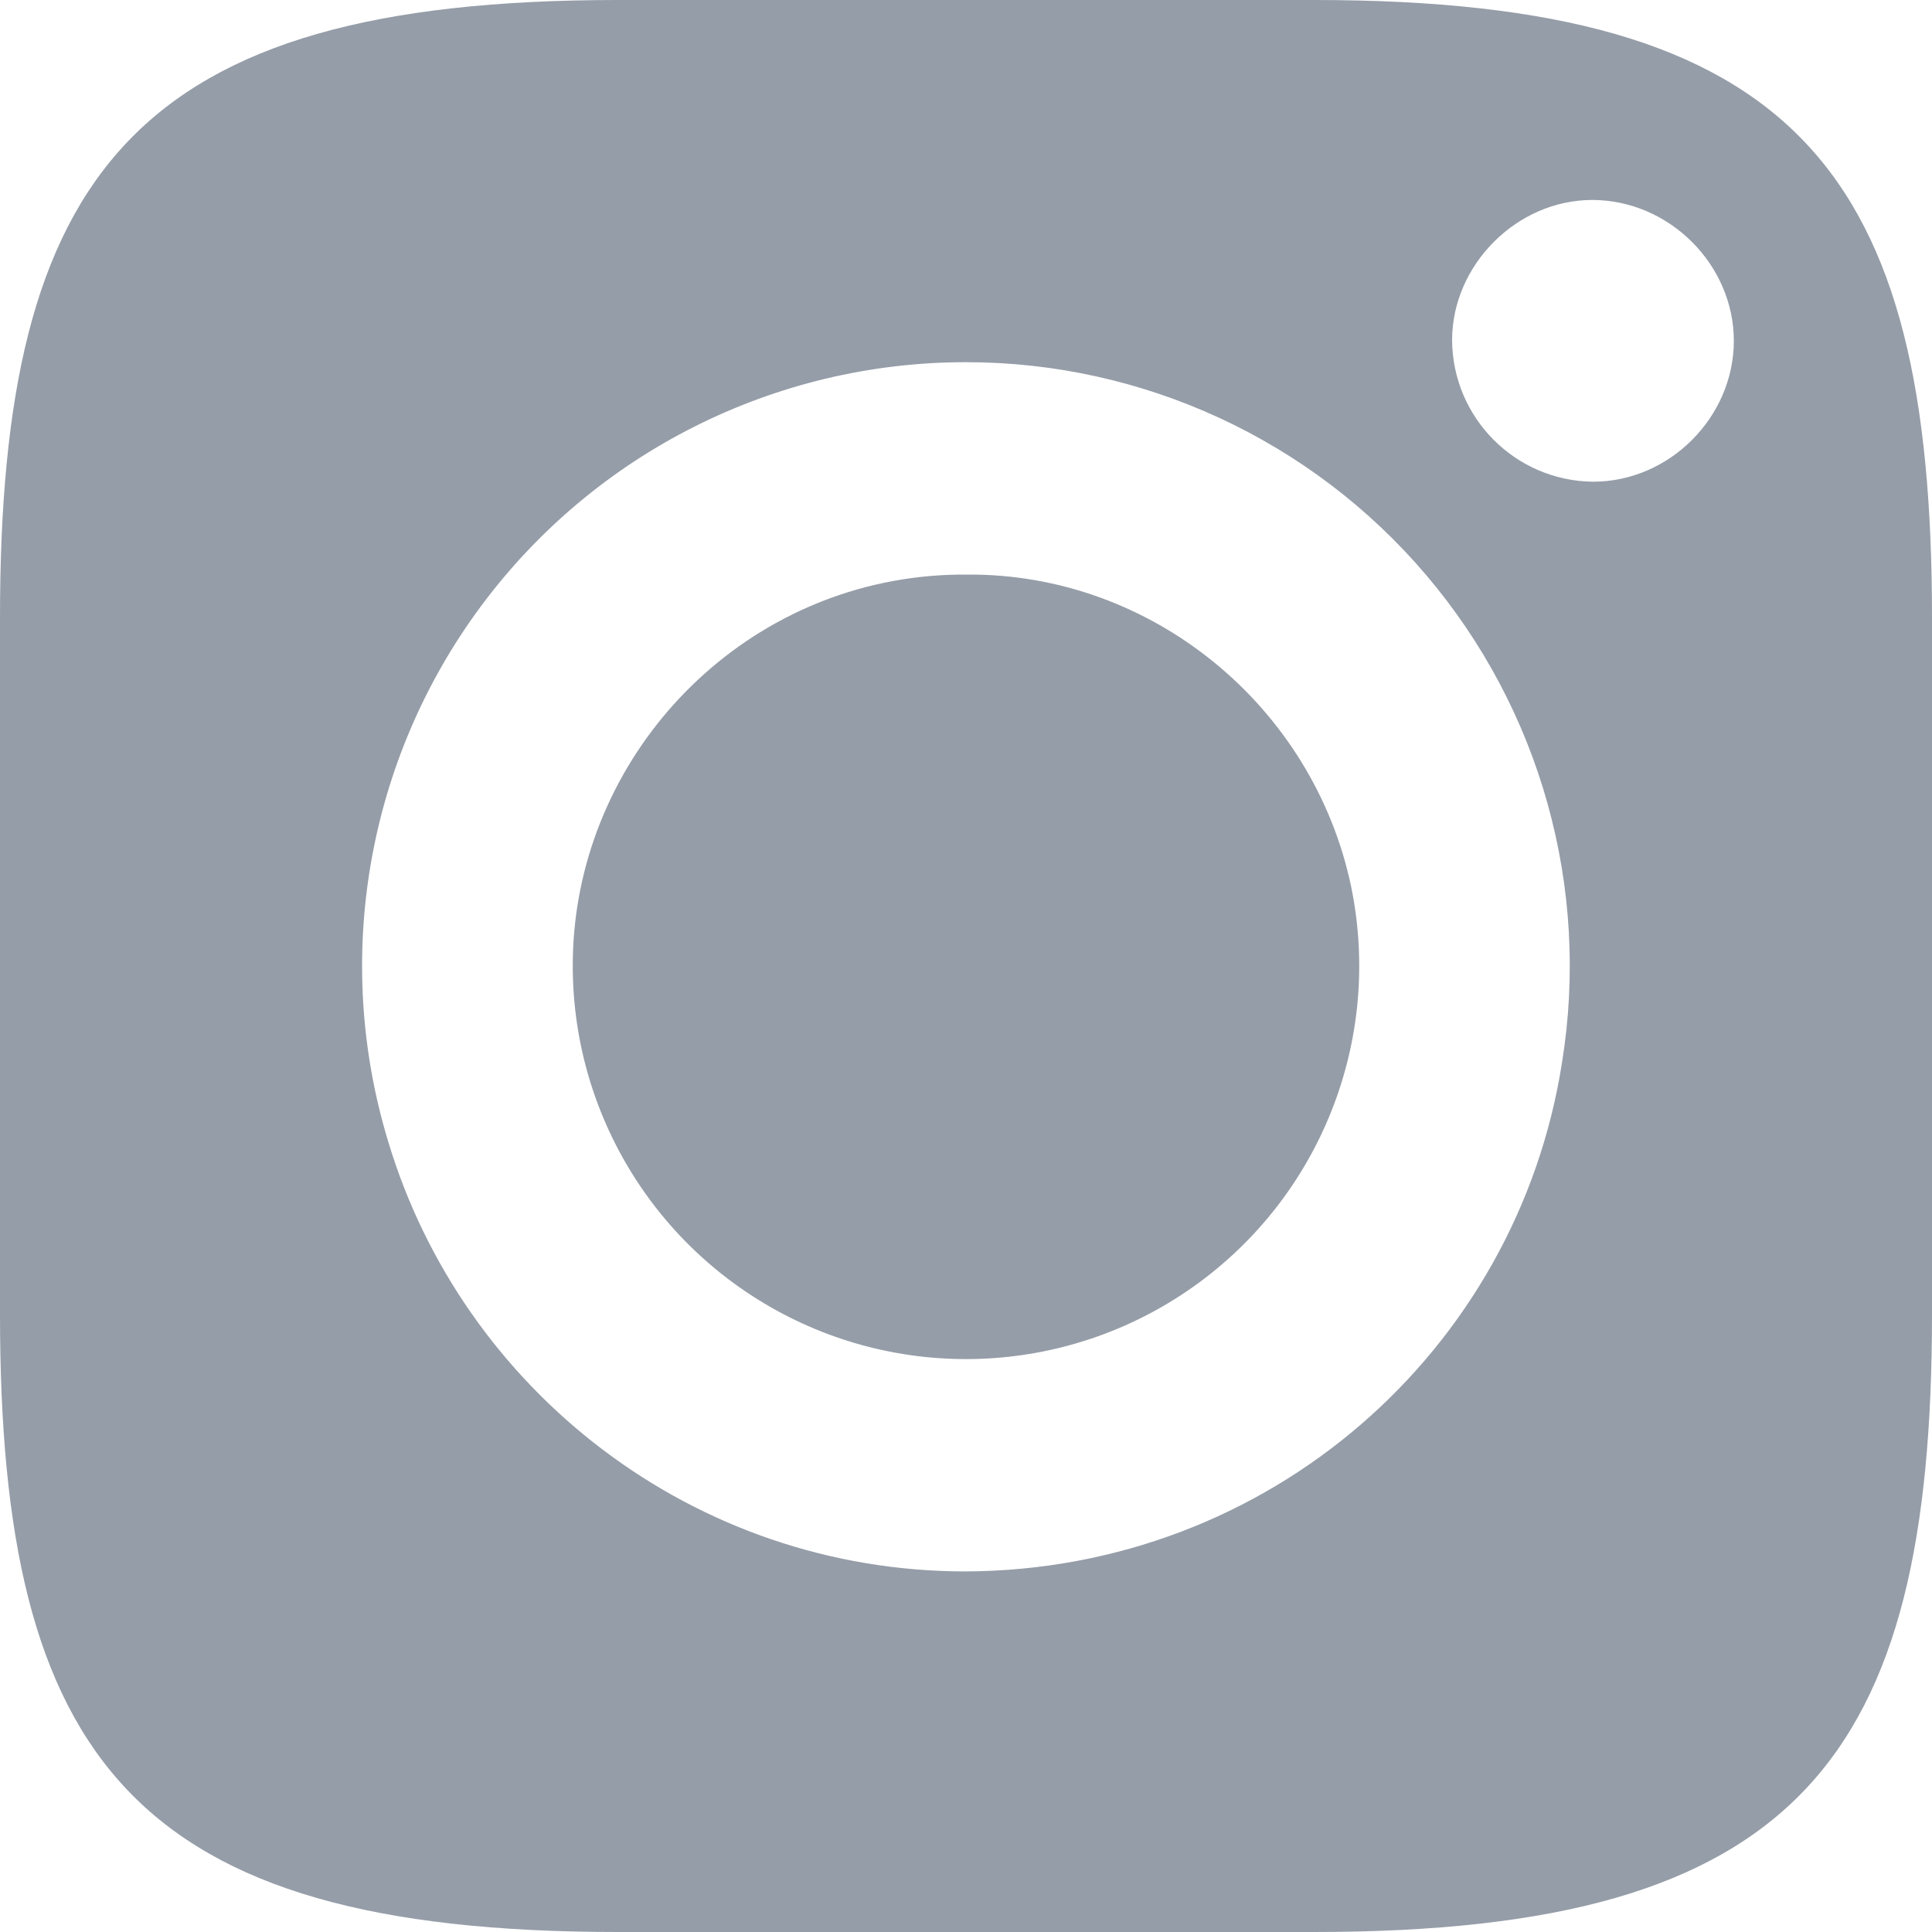
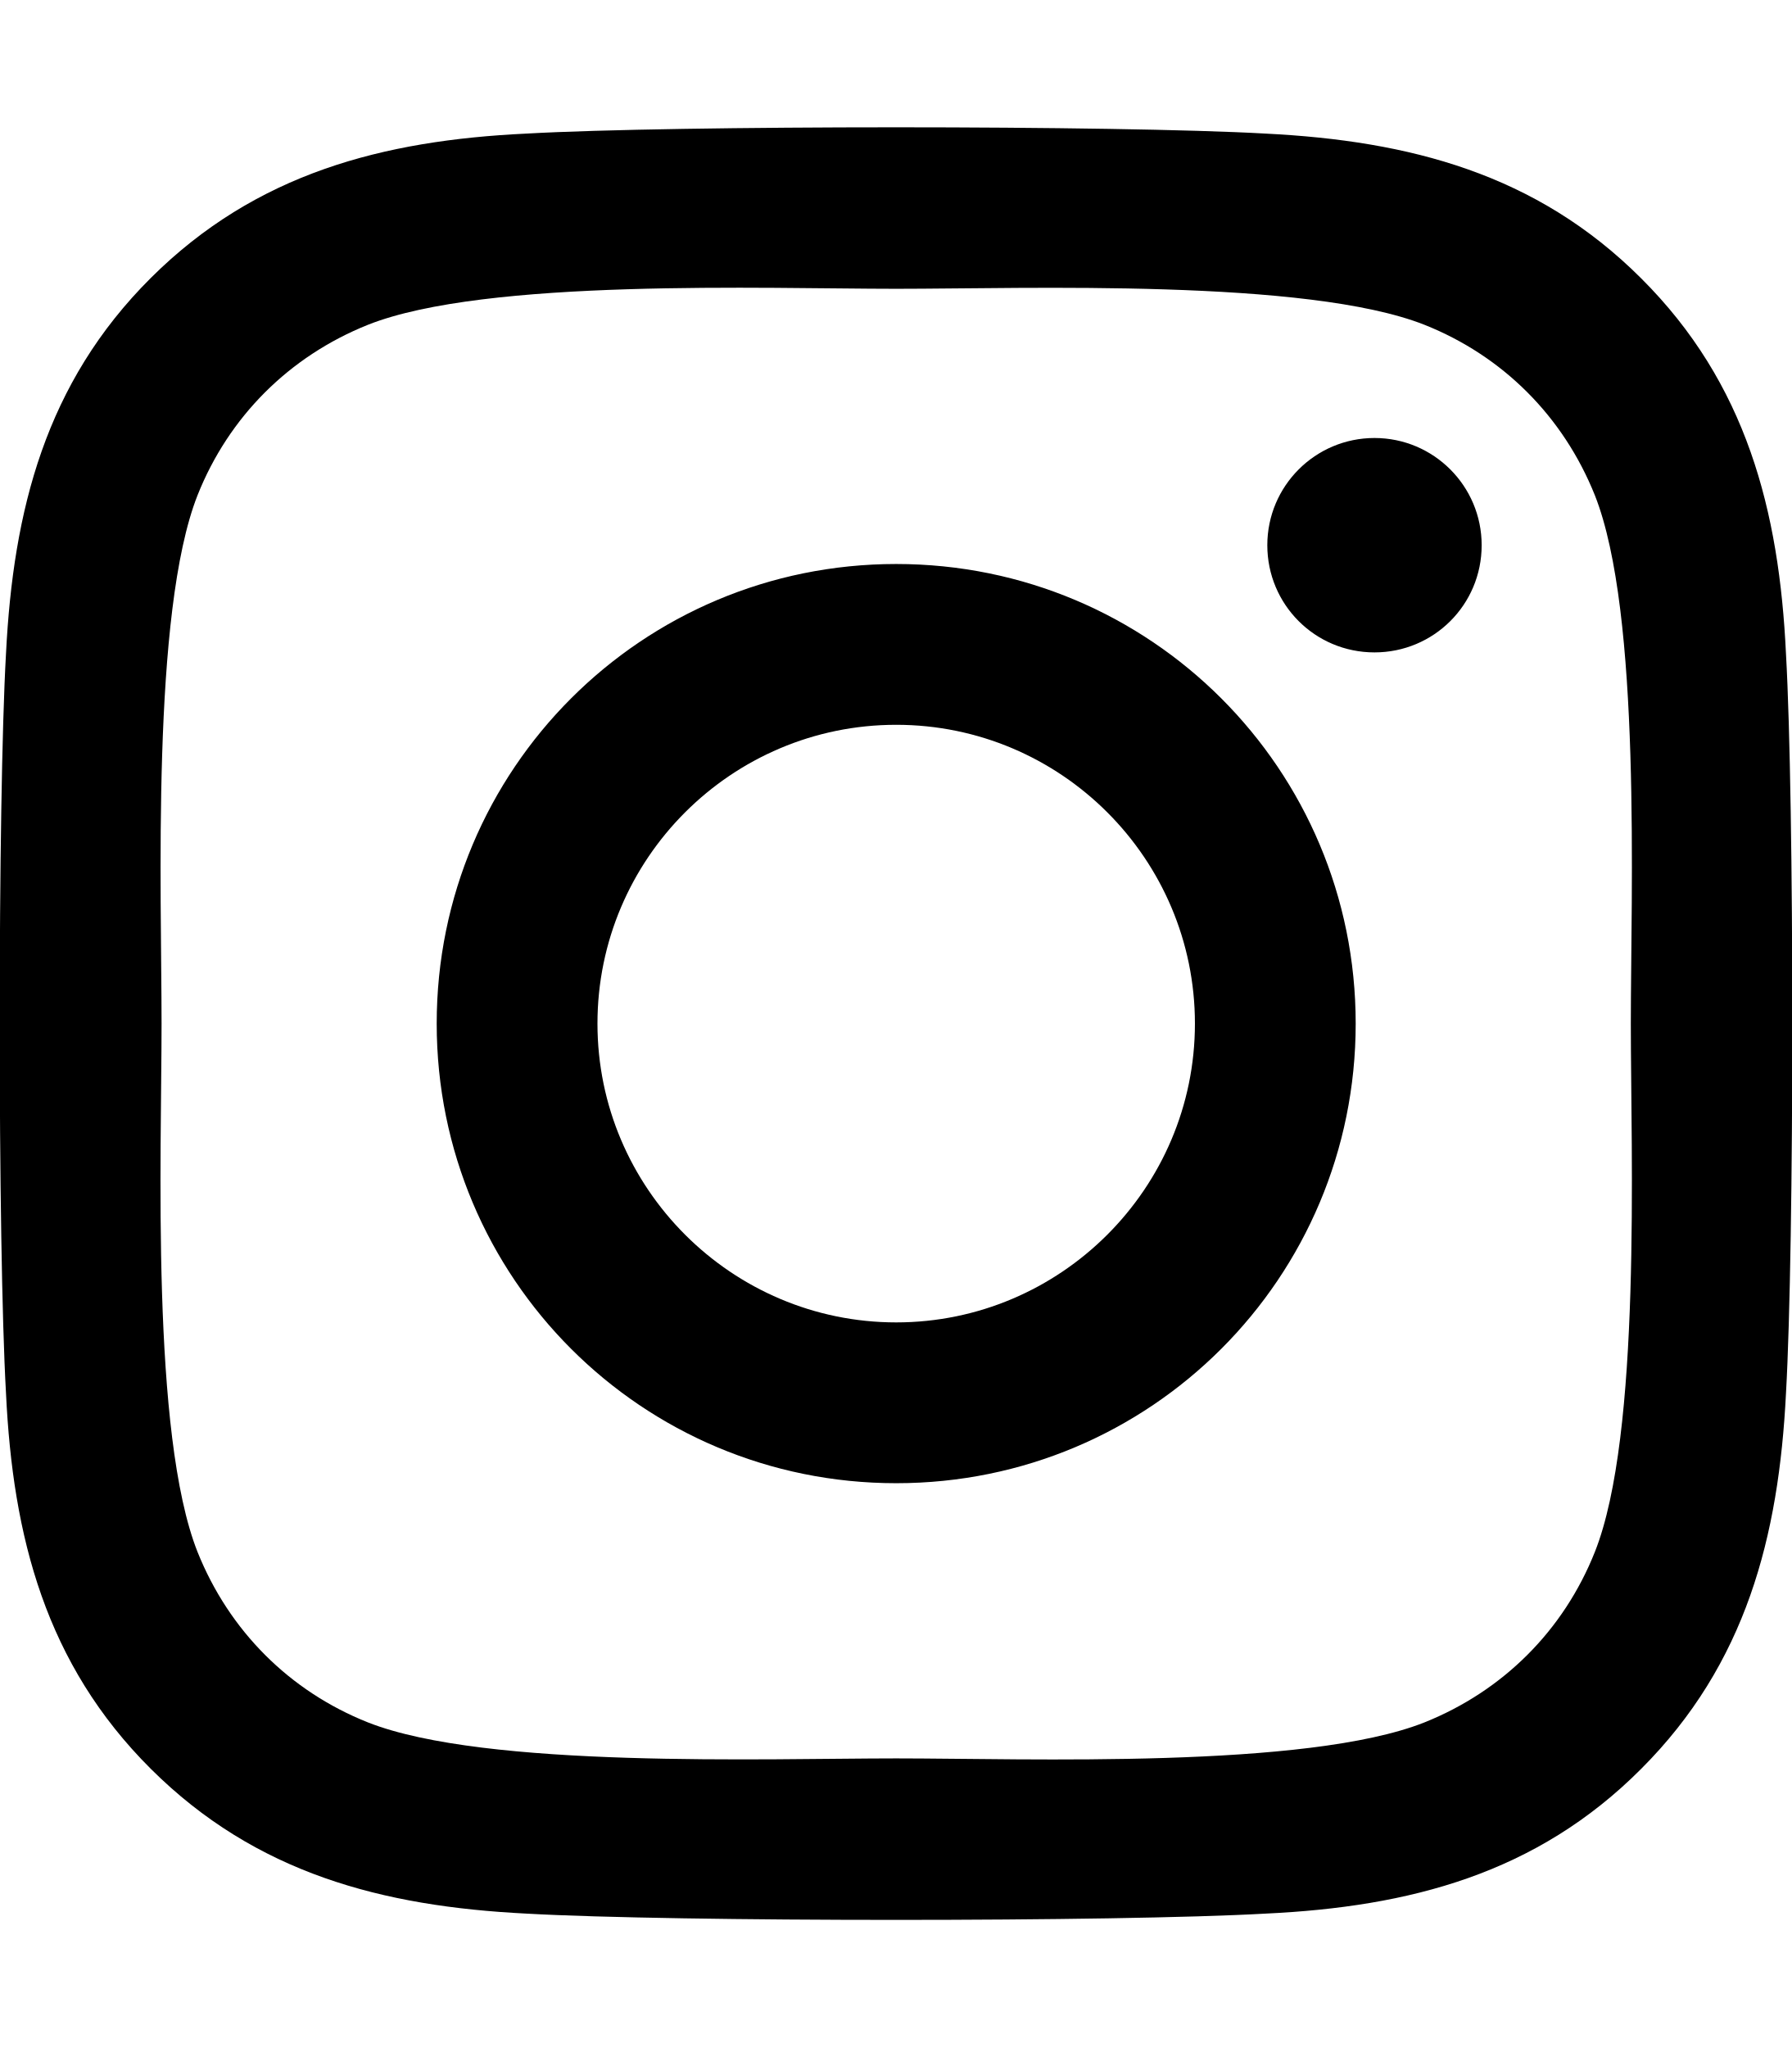
- <svg xmlns="http://www.w3.org/2000/svg" width="30" height="30" viewBox="0 0 30 30">
-   <g>
-     <g>
-       <path fill="#959da8" d="M30 9.591v10.817c0 6.9-2.067 9.592-9.591 9.592H9.59C2.067 30 0 27.307 0 20.408V9.591C0 2.692 2.067 0 9.591 0H20.41C27.933 0 30 2.692 30 9.59zm-5.746 6.913A9.375 9.375 0 0 0 15 5.624a9.375 9.375 0 0 0-8.973 12.099c1.159 3.865 4.742 6.678 8.967 6.678 4.725-.02 8.564-3.439 9.26-7.897zm2.669-11.205c.003-1.19-1.006-2.195-2.202-2.194-1.165.002-2.168 1.003-2.173 2.17a2.212 2.212 0 0 0 2.188 2.205c1.182.001 2.183-.997 2.187-2.181zm-5.94 8.48a6.106 6.106 0 1 1-12.04.446c.384-2.953 2.93-5.326 6.07-5.303 2.87-.023 5.385 2.043 5.97 4.857z" />
-     </g>
-   </g>
+ <svg xmlns="http://www.w3.org/2000/svg" aria-hidden="true" focusable="false" data-prefix="fab" data-icon="instagram" class="svg-inline--fa fa-instagram fa-w-14" role="img" viewBox="0 0 448 512">
+   <path fill="currentColor" d="M224.1 141c-63.6 0-114.9 51.3-114.9 114.9s51.3 114.9 114.9 114.9S339 319.5 339 255.9 287.7 141 224.1 141zm0 189.6c-41.1 0-74.7-33.5-74.7-74.7s33.5-74.7 74.7-74.7 74.7 33.5 74.7 74.7-33.6 74.7-74.7 74.7zm146.4-194.3c0 14.9-12 26.8-26.8 26.8-14.9 0-26.8-12-26.8-26.8s12-26.8 26.8-26.8 26.8 12 26.8 26.8zm76.1 27.2c-1.7-35.9-9.9-67.7-36.2-93.9-26.2-26.2-58-34.4-93.9-36.2-37-2.1-147.9-2.1-184.9 0-35.8 1.7-67.6 9.9-93.9 36.1s-34.4 58-36.2 93.9c-2.1 37-2.1 147.9 0 184.9 1.7 35.9 9.9 67.7 36.2 93.9s58 34.4 93.9 36.2c37 2.1 147.9 2.1 184.9 0 35.9-1.7 67.7-9.9 93.9-36.2 26.2-26.2 34.4-58 36.2-93.9 2.1-37 2.1-147.8 0-184.8zM398.8 388c-7.8 19.6-22.9 34.7-42.6 42.6-29.5 11.7-99.5 9-132.1 9s-102.7 2.6-132.1-9c-19.6-7.8-34.7-22.9-42.6-42.6-11.7-29.5-9-99.5-9-132.1s-2.6-102.7 9-132.1c7.8-19.6 22.9-34.7 42.6-42.6 29.5-11.7 99.5-9 132.1-9s102.7-2.6 132.1 9c19.6 7.8 34.7 22.9 42.6 42.6 11.7 29.5 9 99.5 9 132.1s2.7 102.7-9 132.1z" />
</svg>
